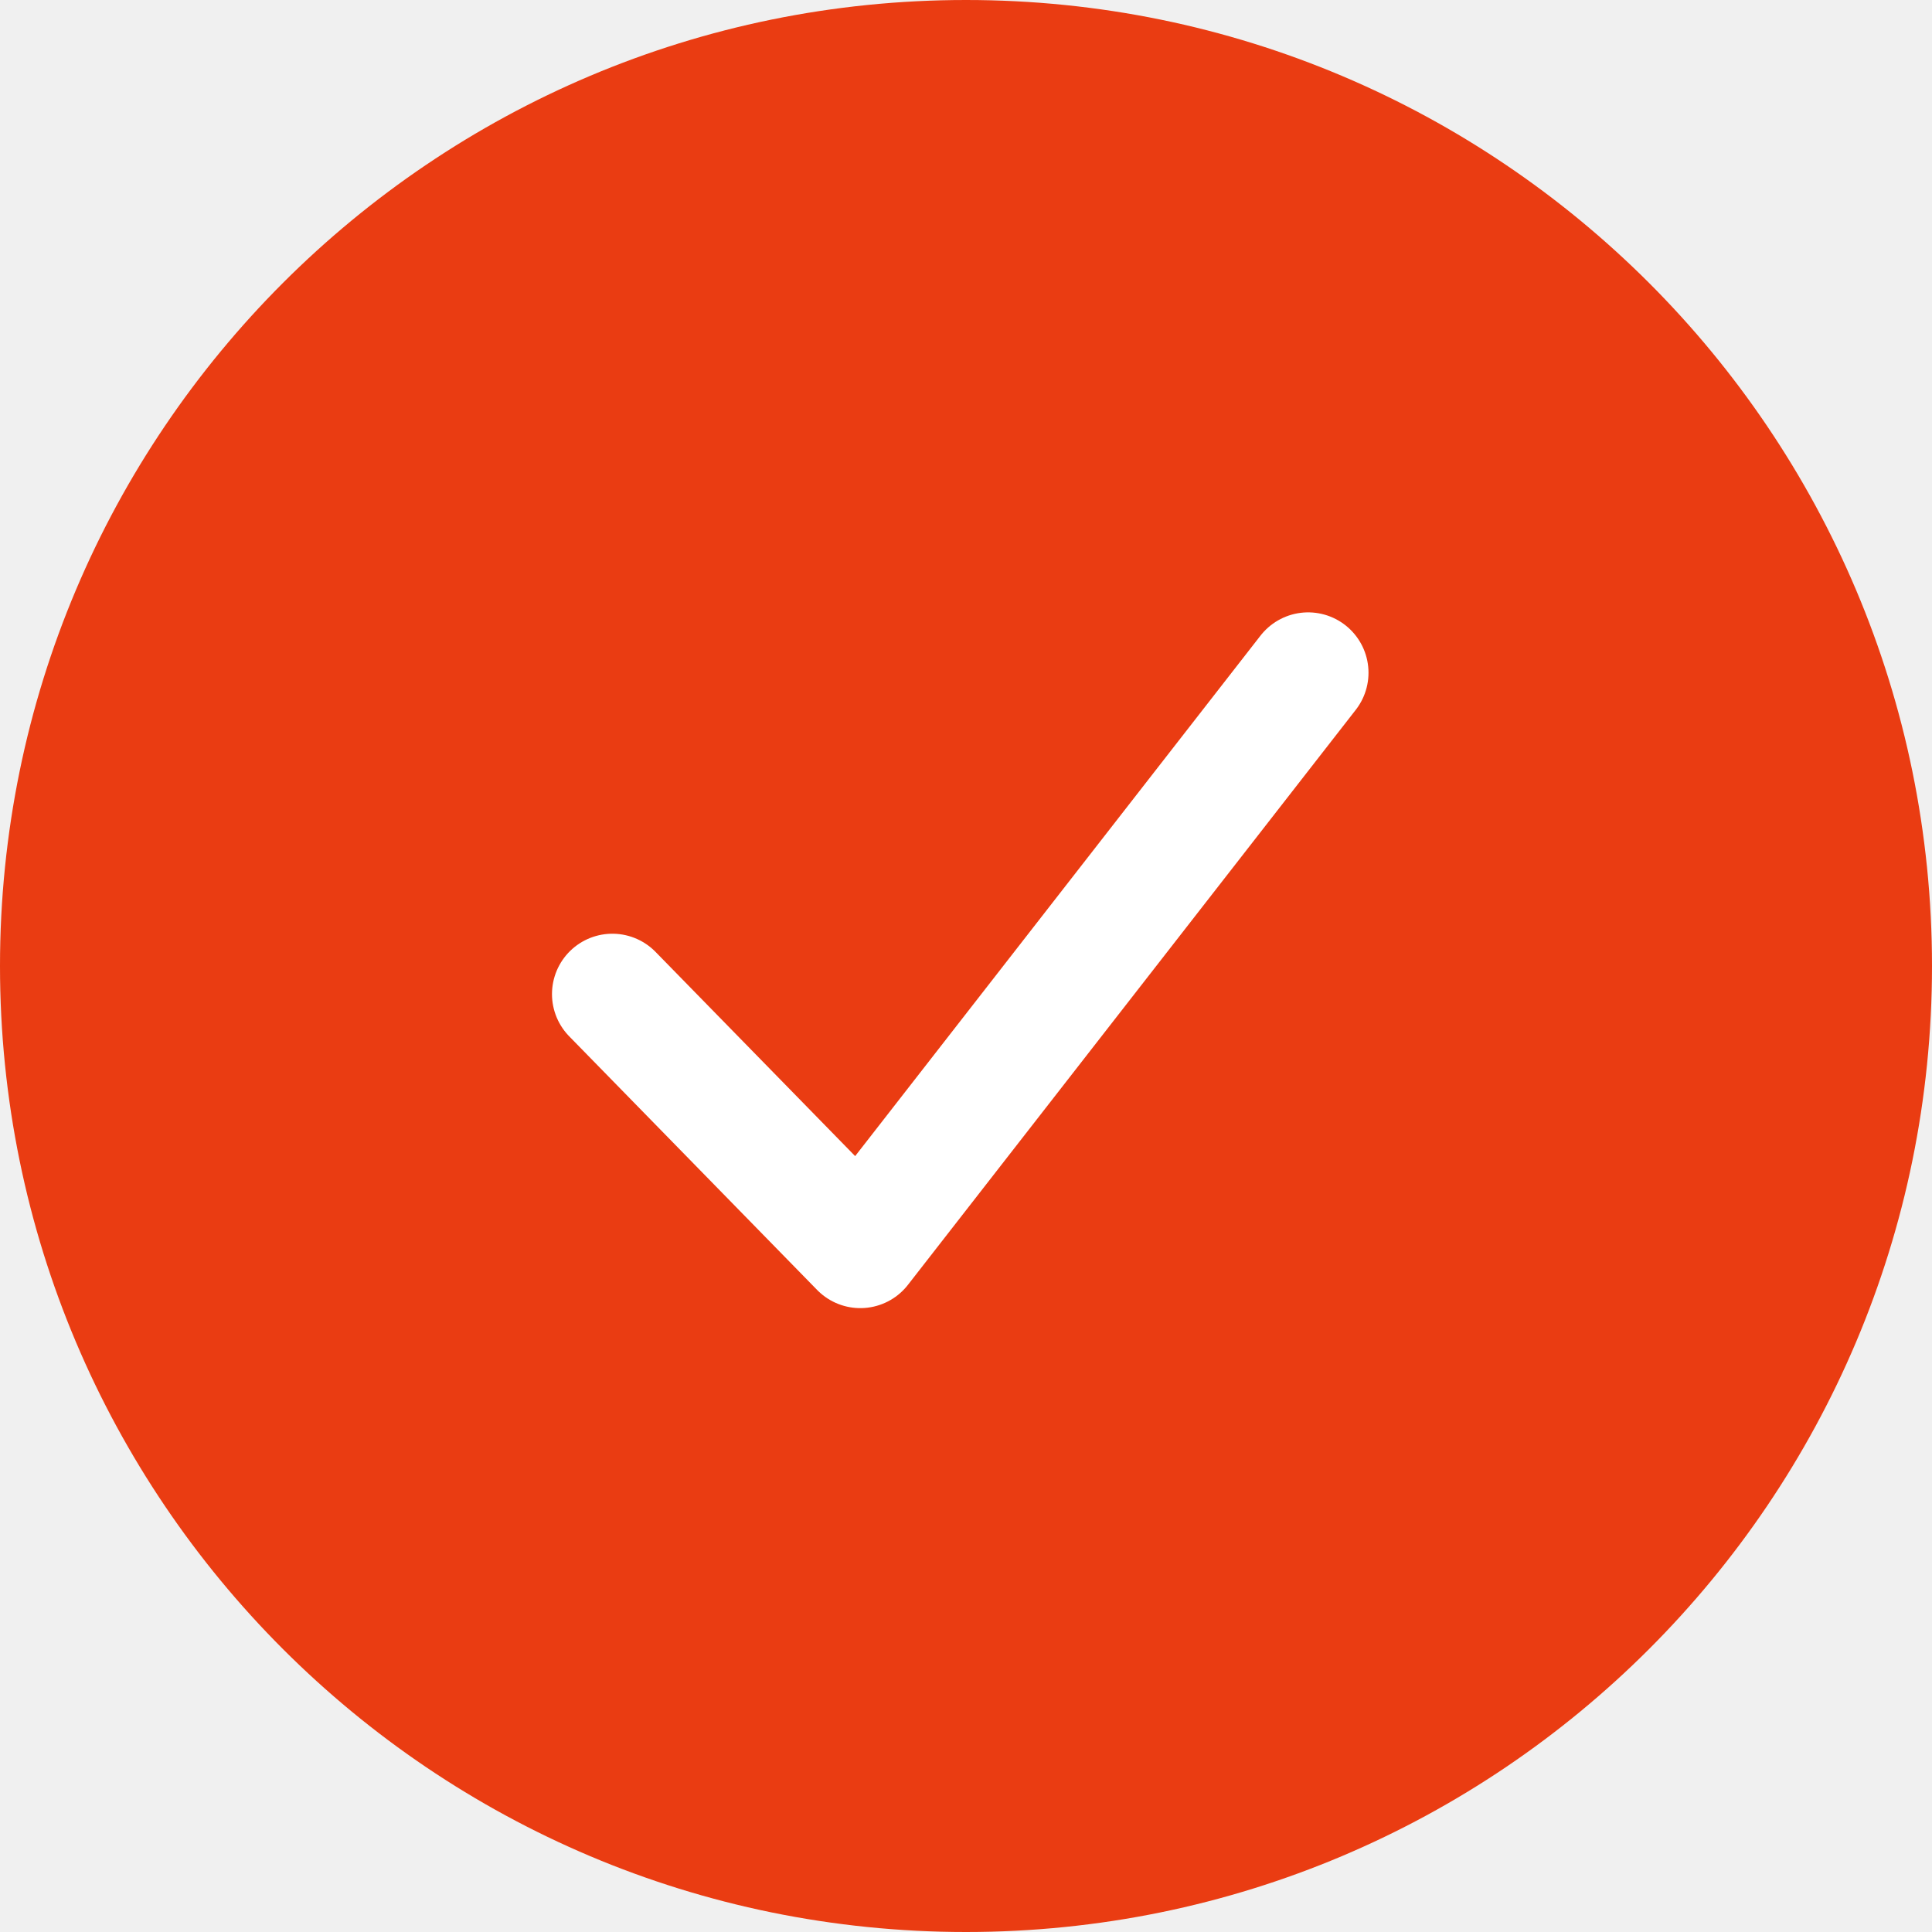
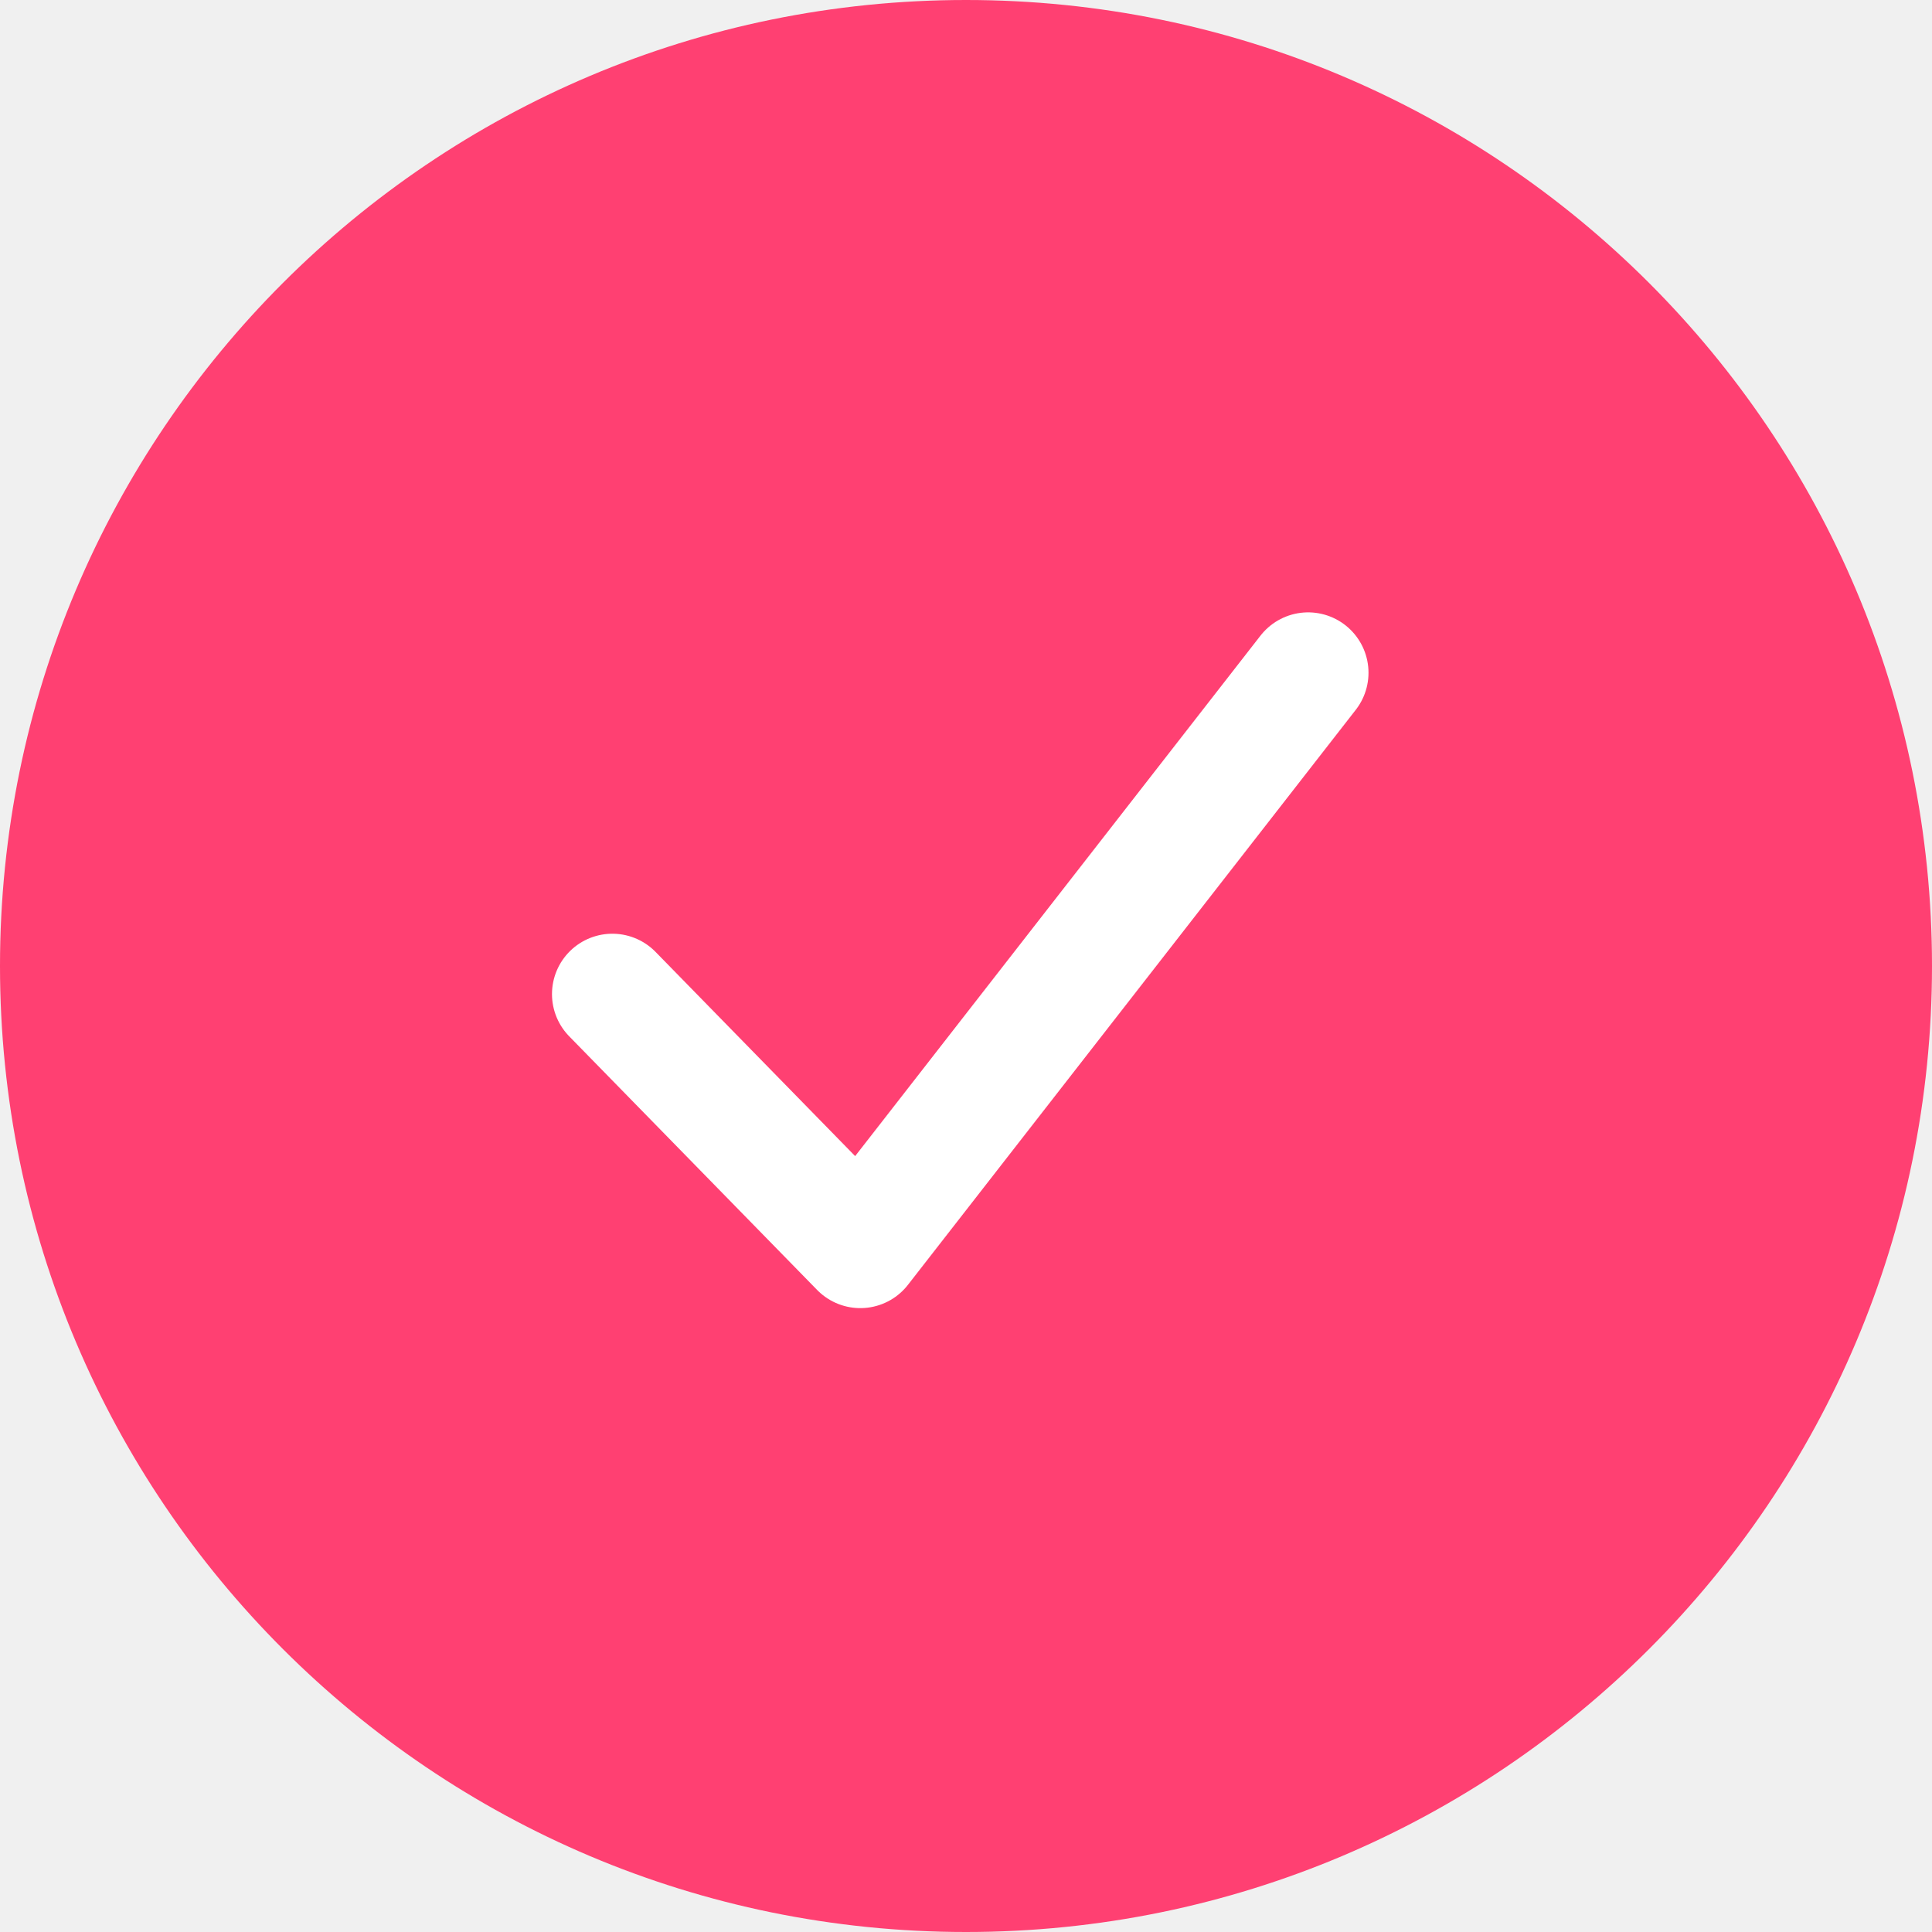
<svg xmlns="http://www.w3.org/2000/svg" width="24" height="24" viewBox="0 0 24 24" fill="none">
-   <circle cx="12" cy="12" r="12" fill="#EA3C12" />
+   <circle cx="12" cy="12" r="12" fill="#ff4072" />
  <path d="M7.607 12.349L10.687 15.5L16.25 8.357" stroke="white" stroke-width="1.5" stroke-linecap="round" stroke-linejoin="round" />
</svg>
